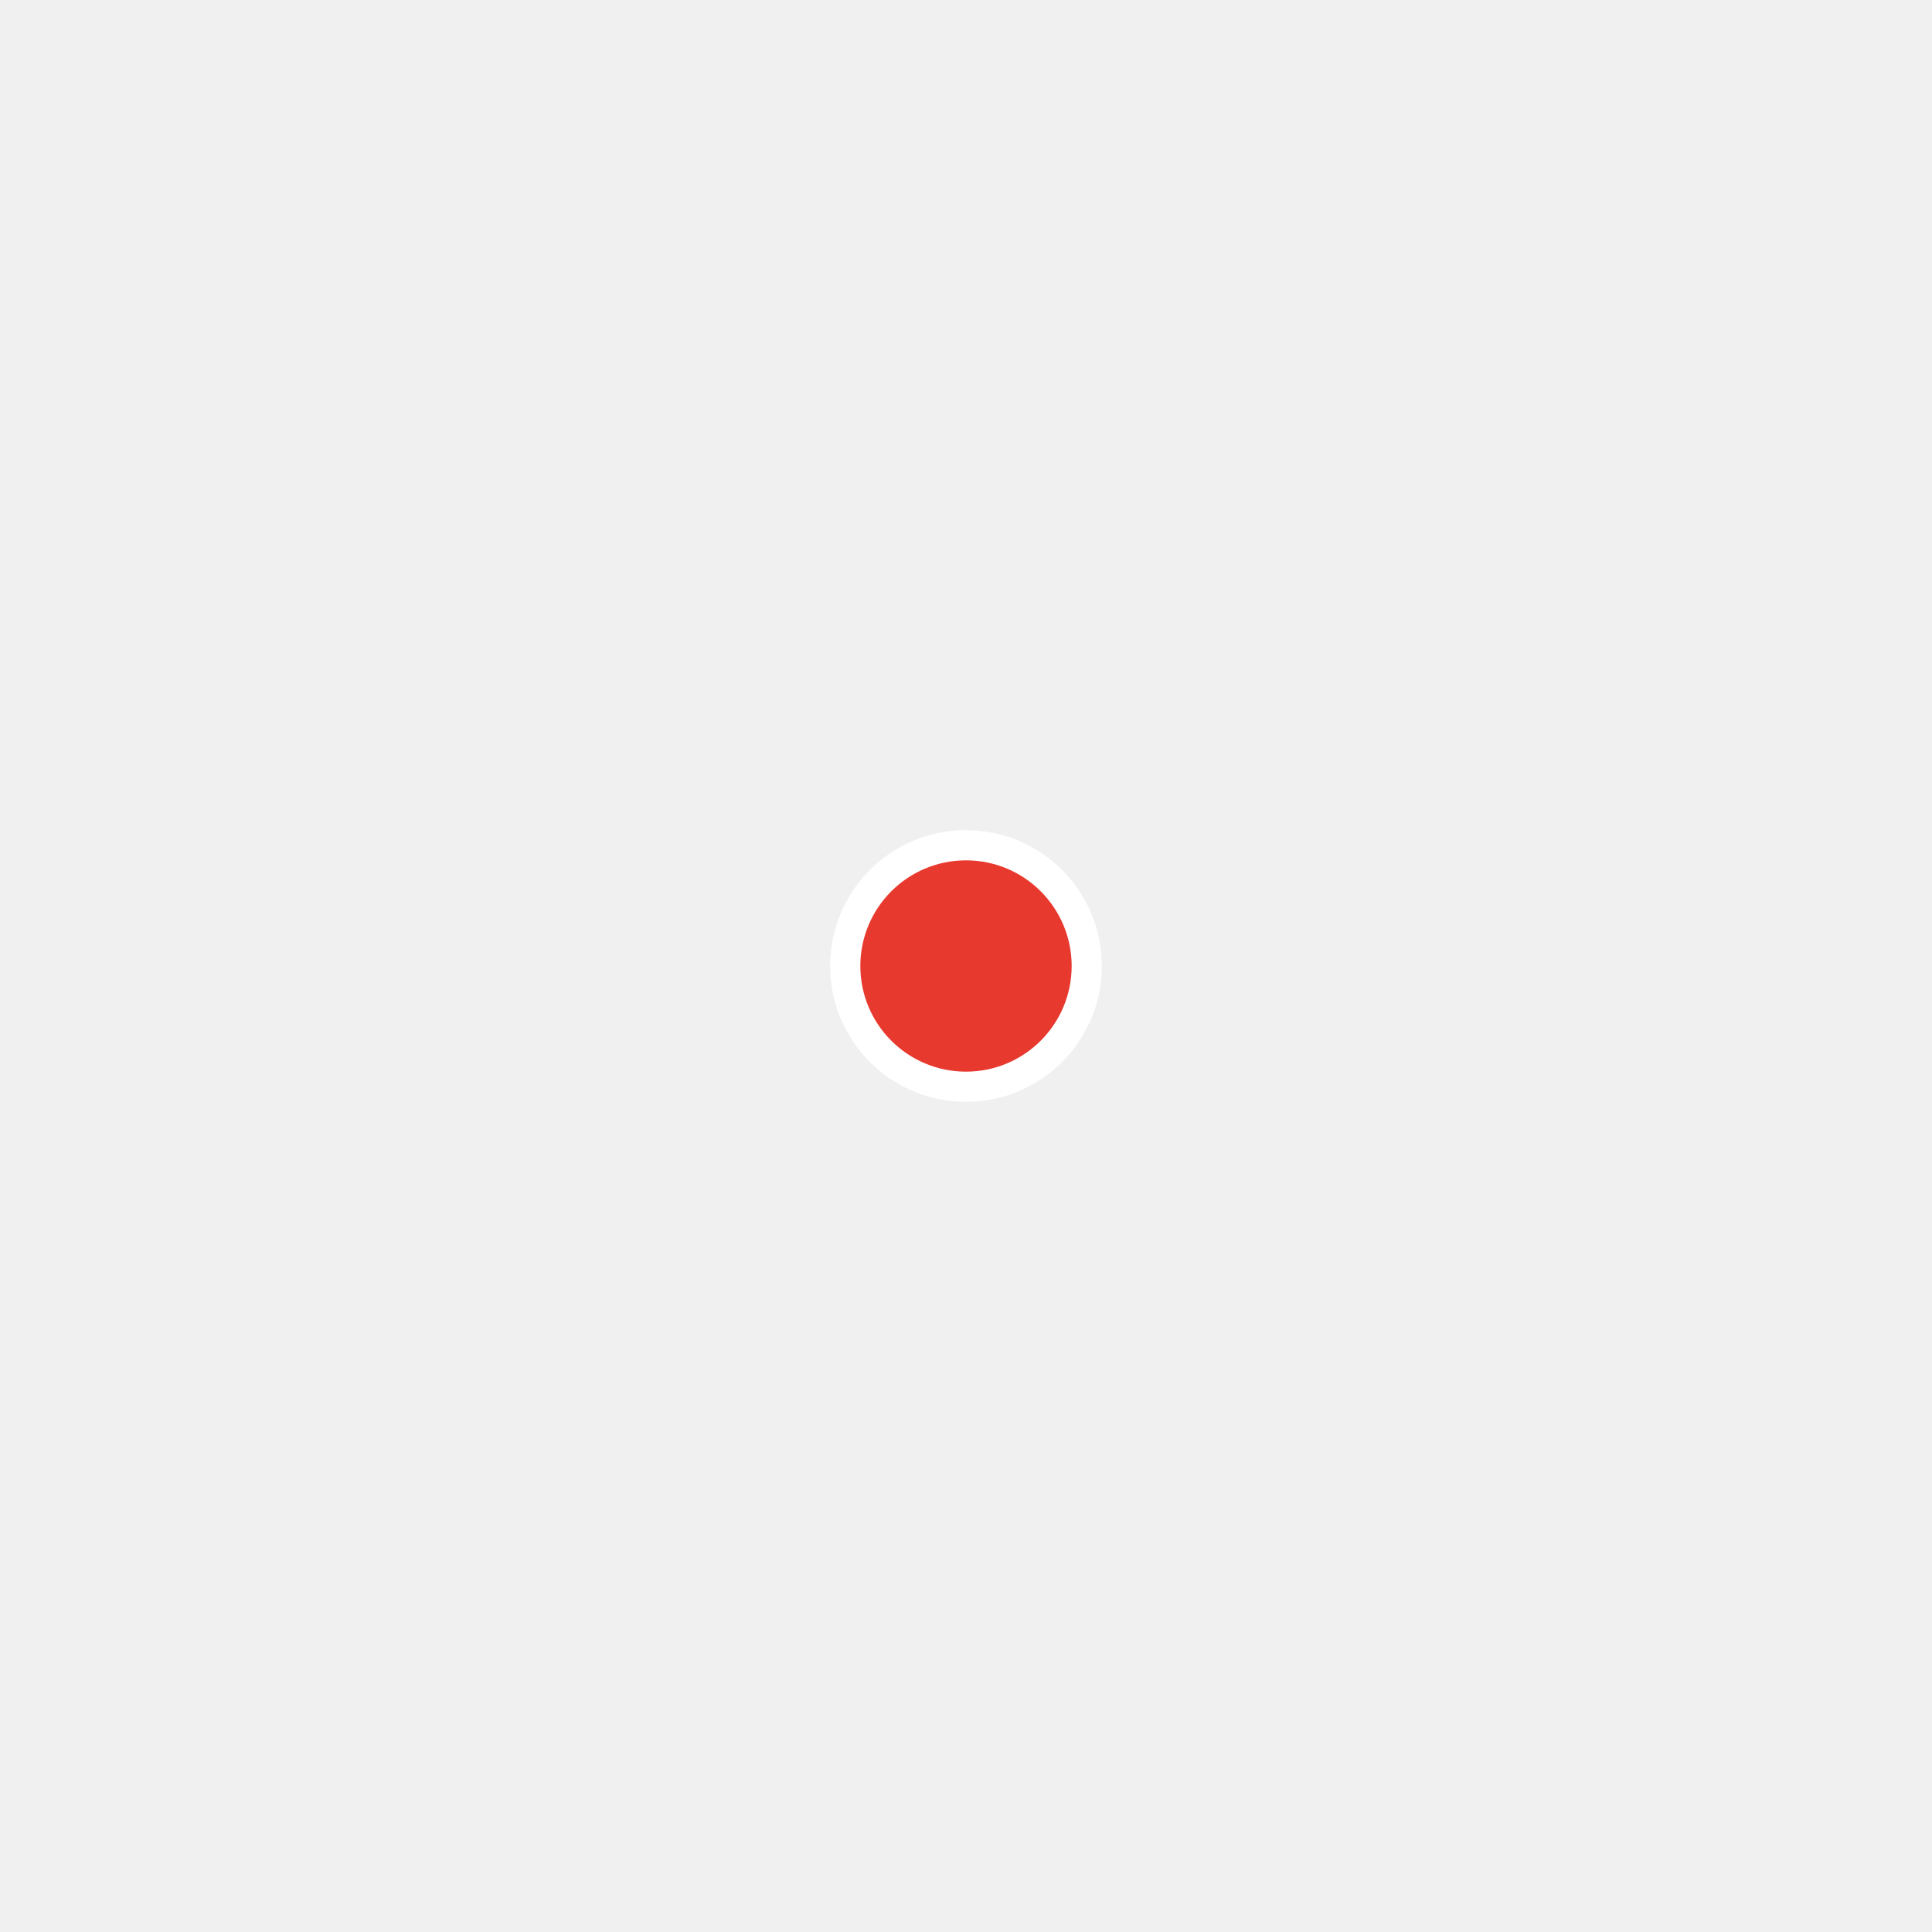
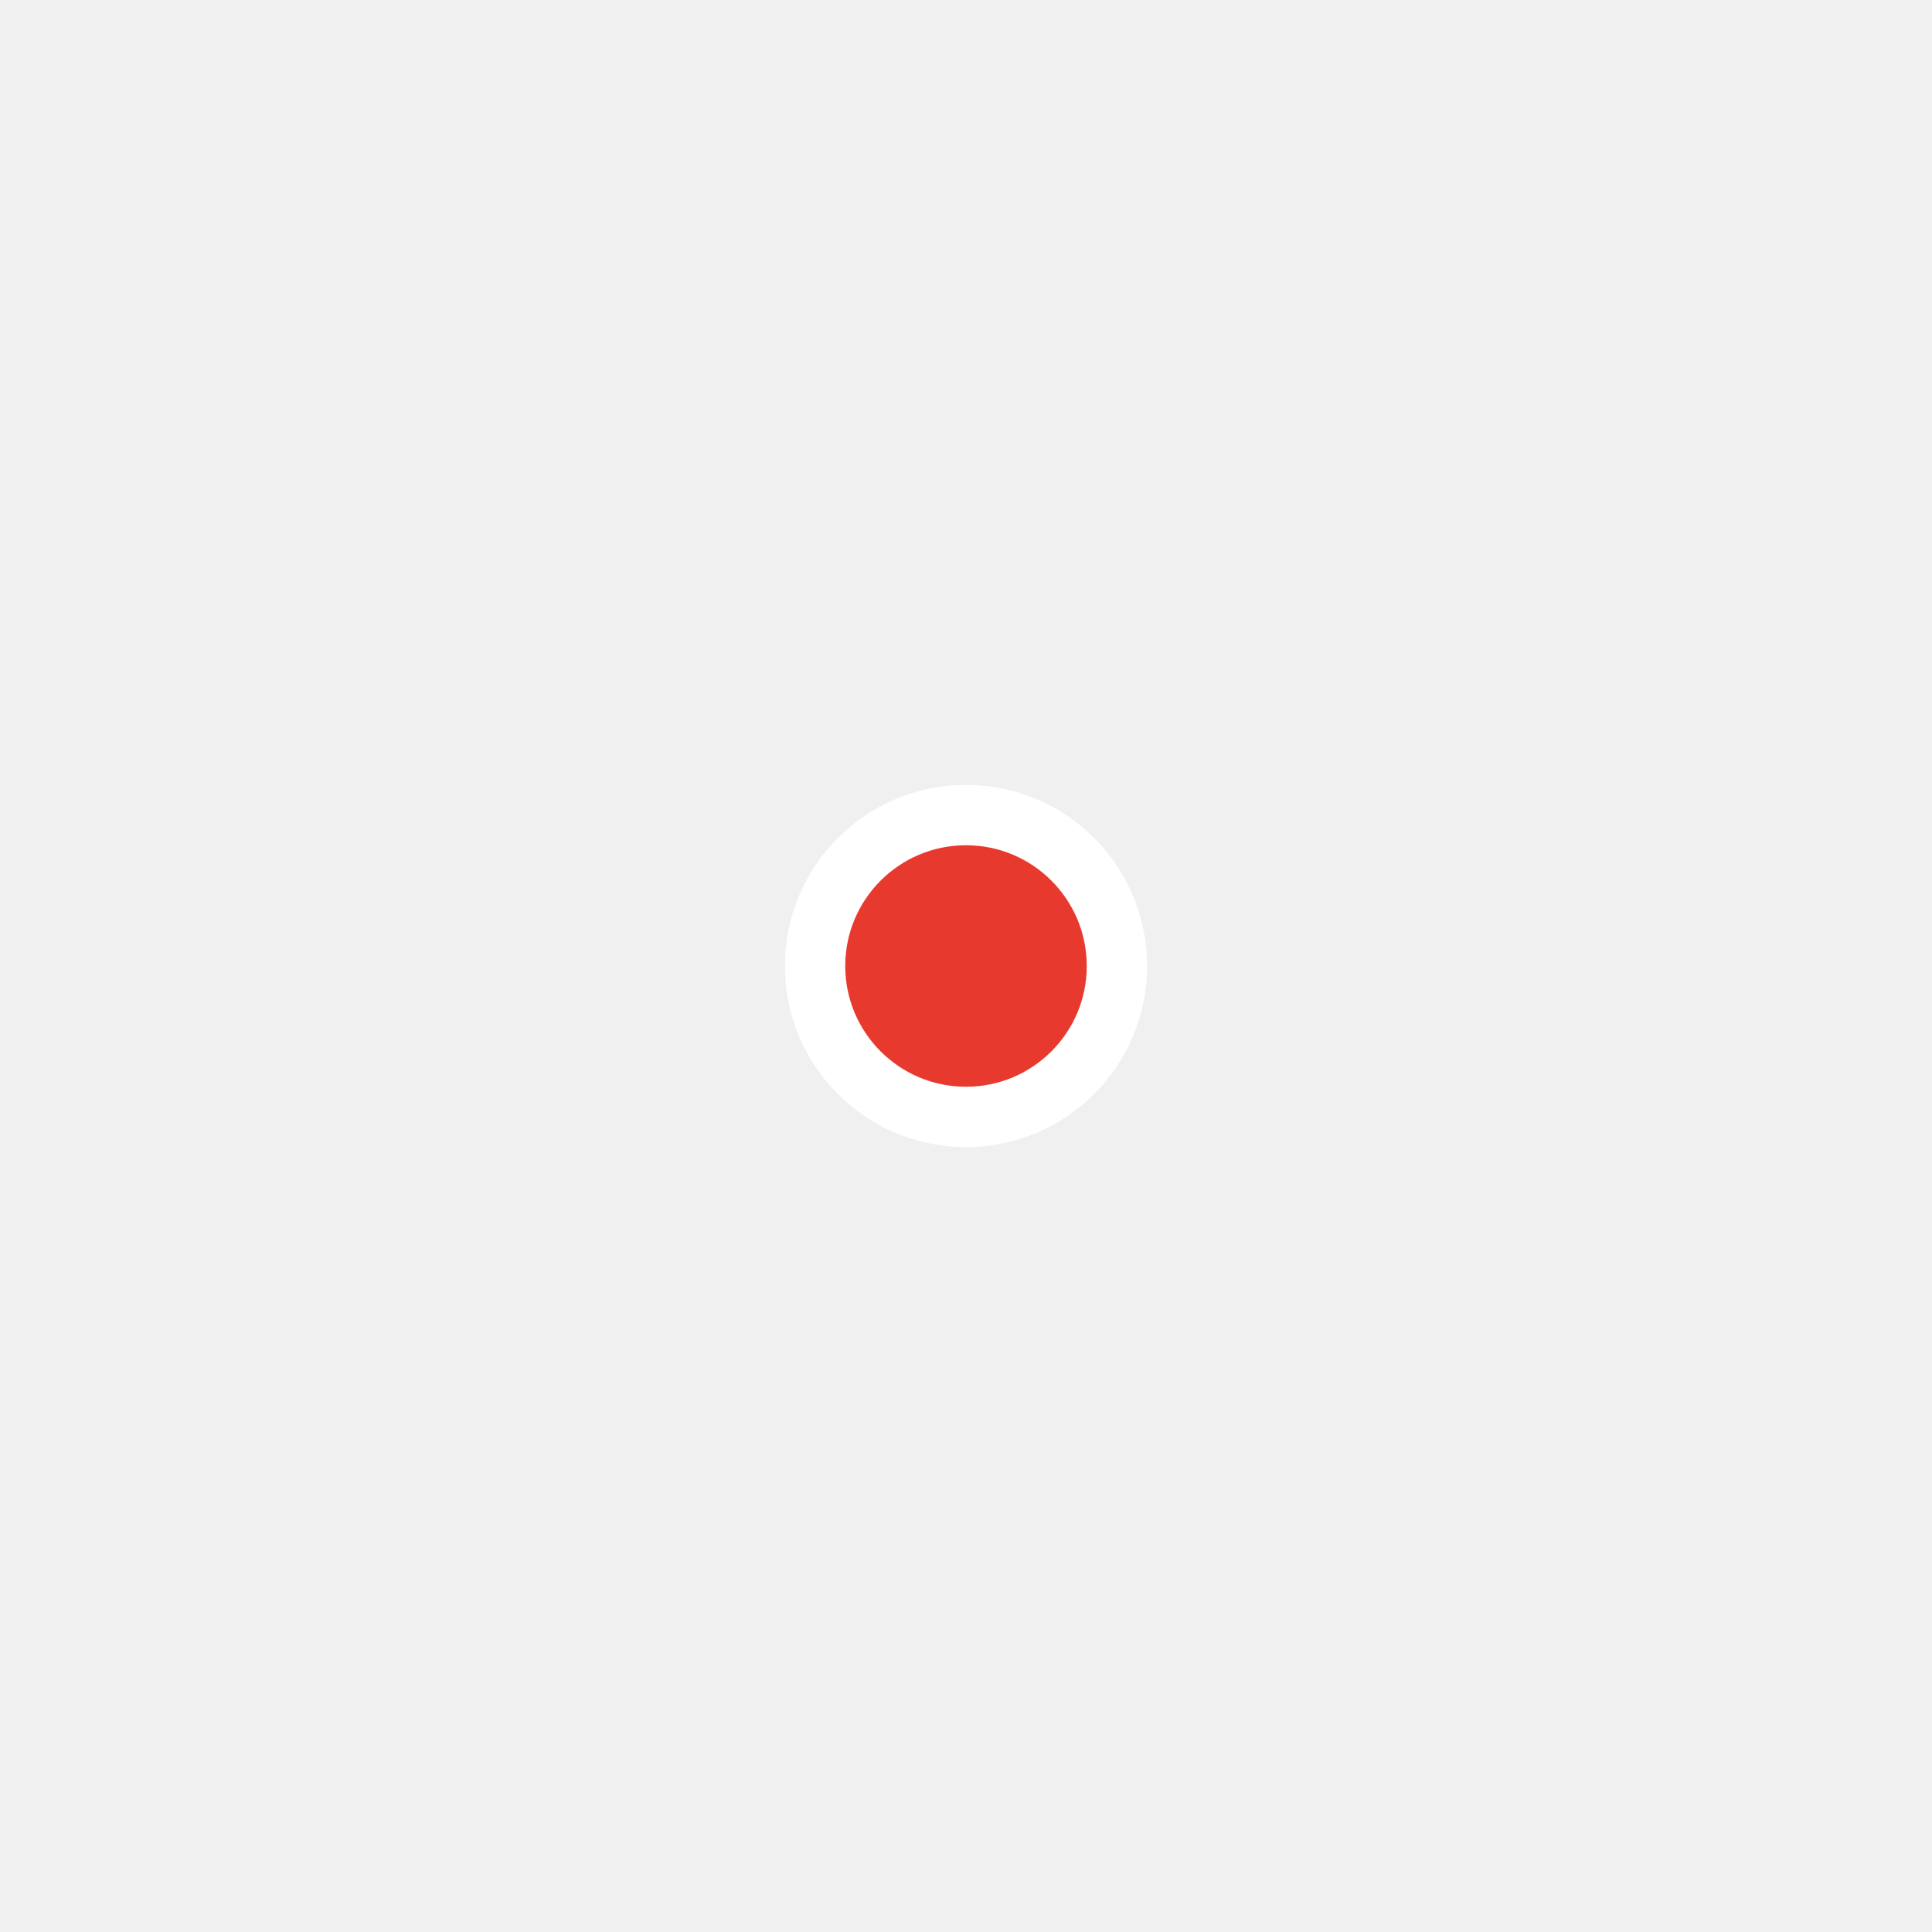
<svg xmlns="http://www.w3.org/2000/svg" width="66" height="66" viewBox="0 0 64 64" stroke="#e8392f">
  <g fill="none" fill-rule="evenodd" stroke-width="3">
    <circle cx="32" cy="32" r="1">
      <animate attributeName="r" begin="0s" dur="2.8s" values="1; 20" calcMode="spline" keyTimes="0; 1" keySplines="0.165, 0.84, 0.44, 1" repeatCount="indefinite" />
      <animate attributeName="stroke-opacity" begin="0s" dur="2.8s" values="1; 0" calcMode="spline" keyTimes="0; 1" keySplines="0.3, 0.61, 0.355, 1" repeatCount="indefinite" />
    </circle>
-     <circle cx="32" cy="32" r="4" stroke="#fff" stroke-width="1" fill="#e8392f" />
+     <circle cx="32" cy="32" r="5" stroke="#fff" stroke-width="2" fill="#e8392f" />
    <circle cx="32" cy="32" r="1">
      <animate attributeName="r" begin="-0.9s" dur="2.8s" values="1; 20" calcMode="spline" keyTimes="0; 1" keySplines="0.165, 0.84, 0.44, 1" repeatCount="indefinite" />
      <animate attributeName="stroke-opacity" begin="-0.9s" dur="2.8s" values="1; 0" calcMode="spline" keyTimes="0; 1" keySplines="0.3, 0.61, 0.355, 1" repeatCount="indefinite" />
    </circle>
  </g>
</svg>
